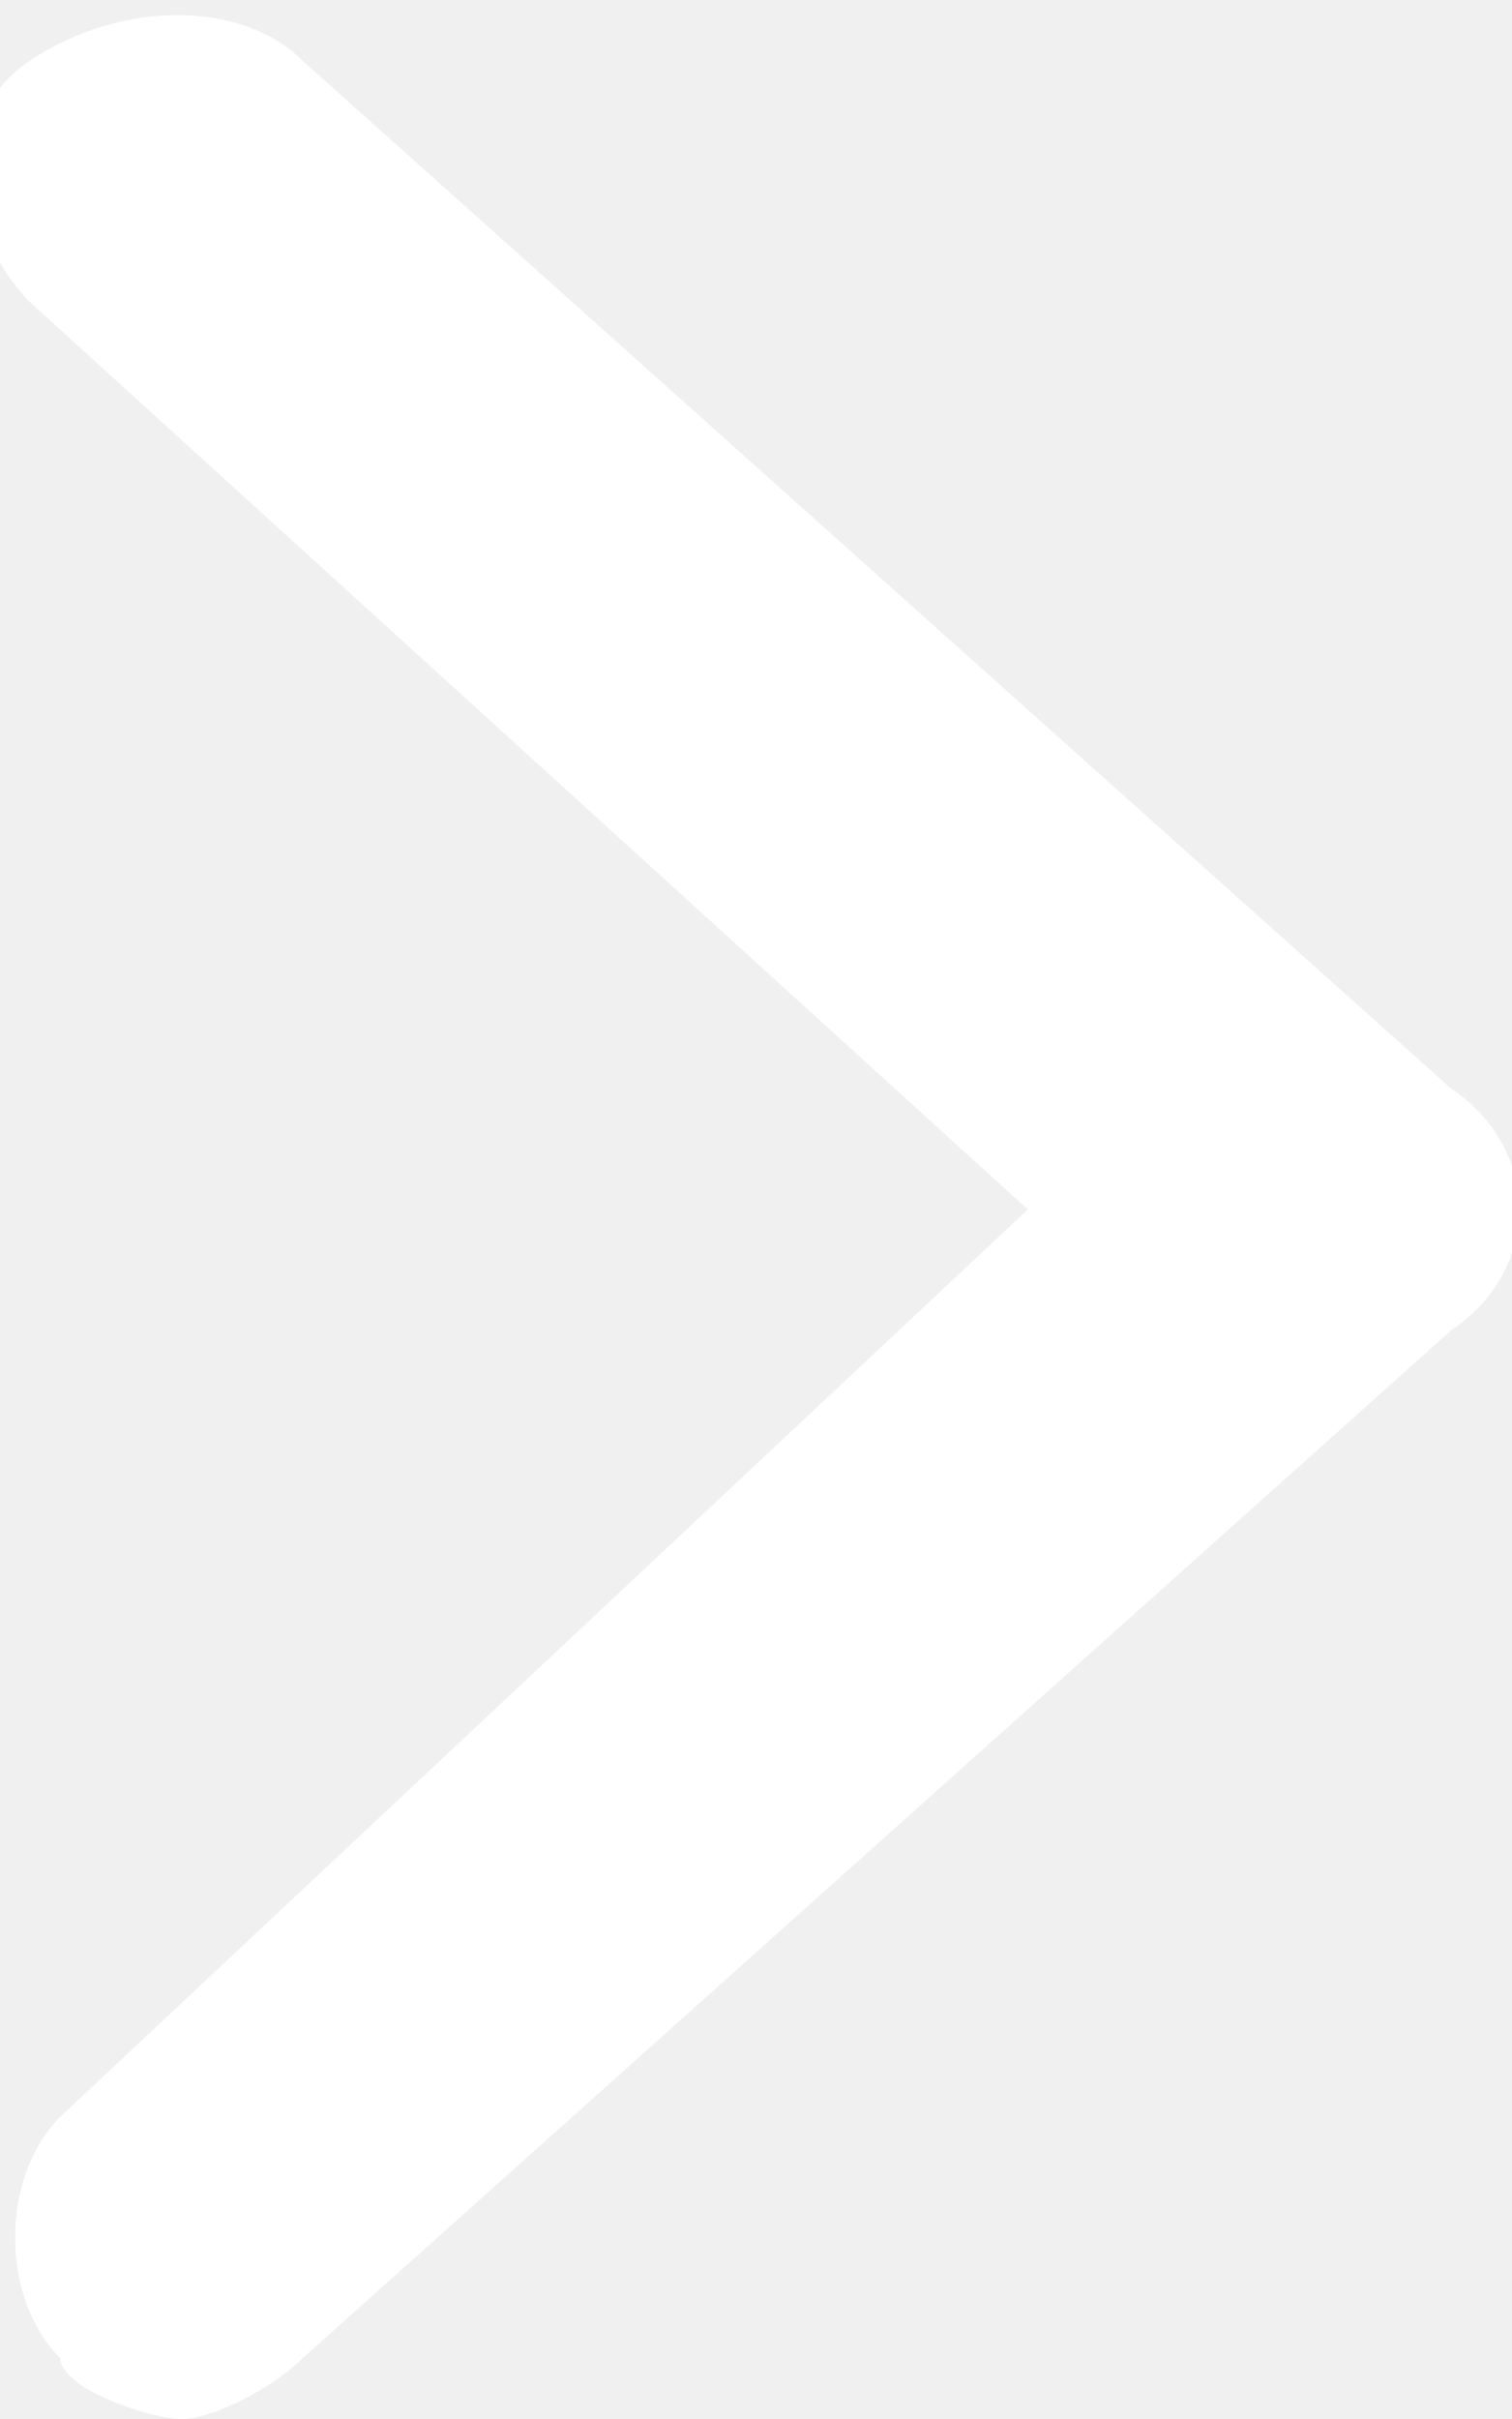
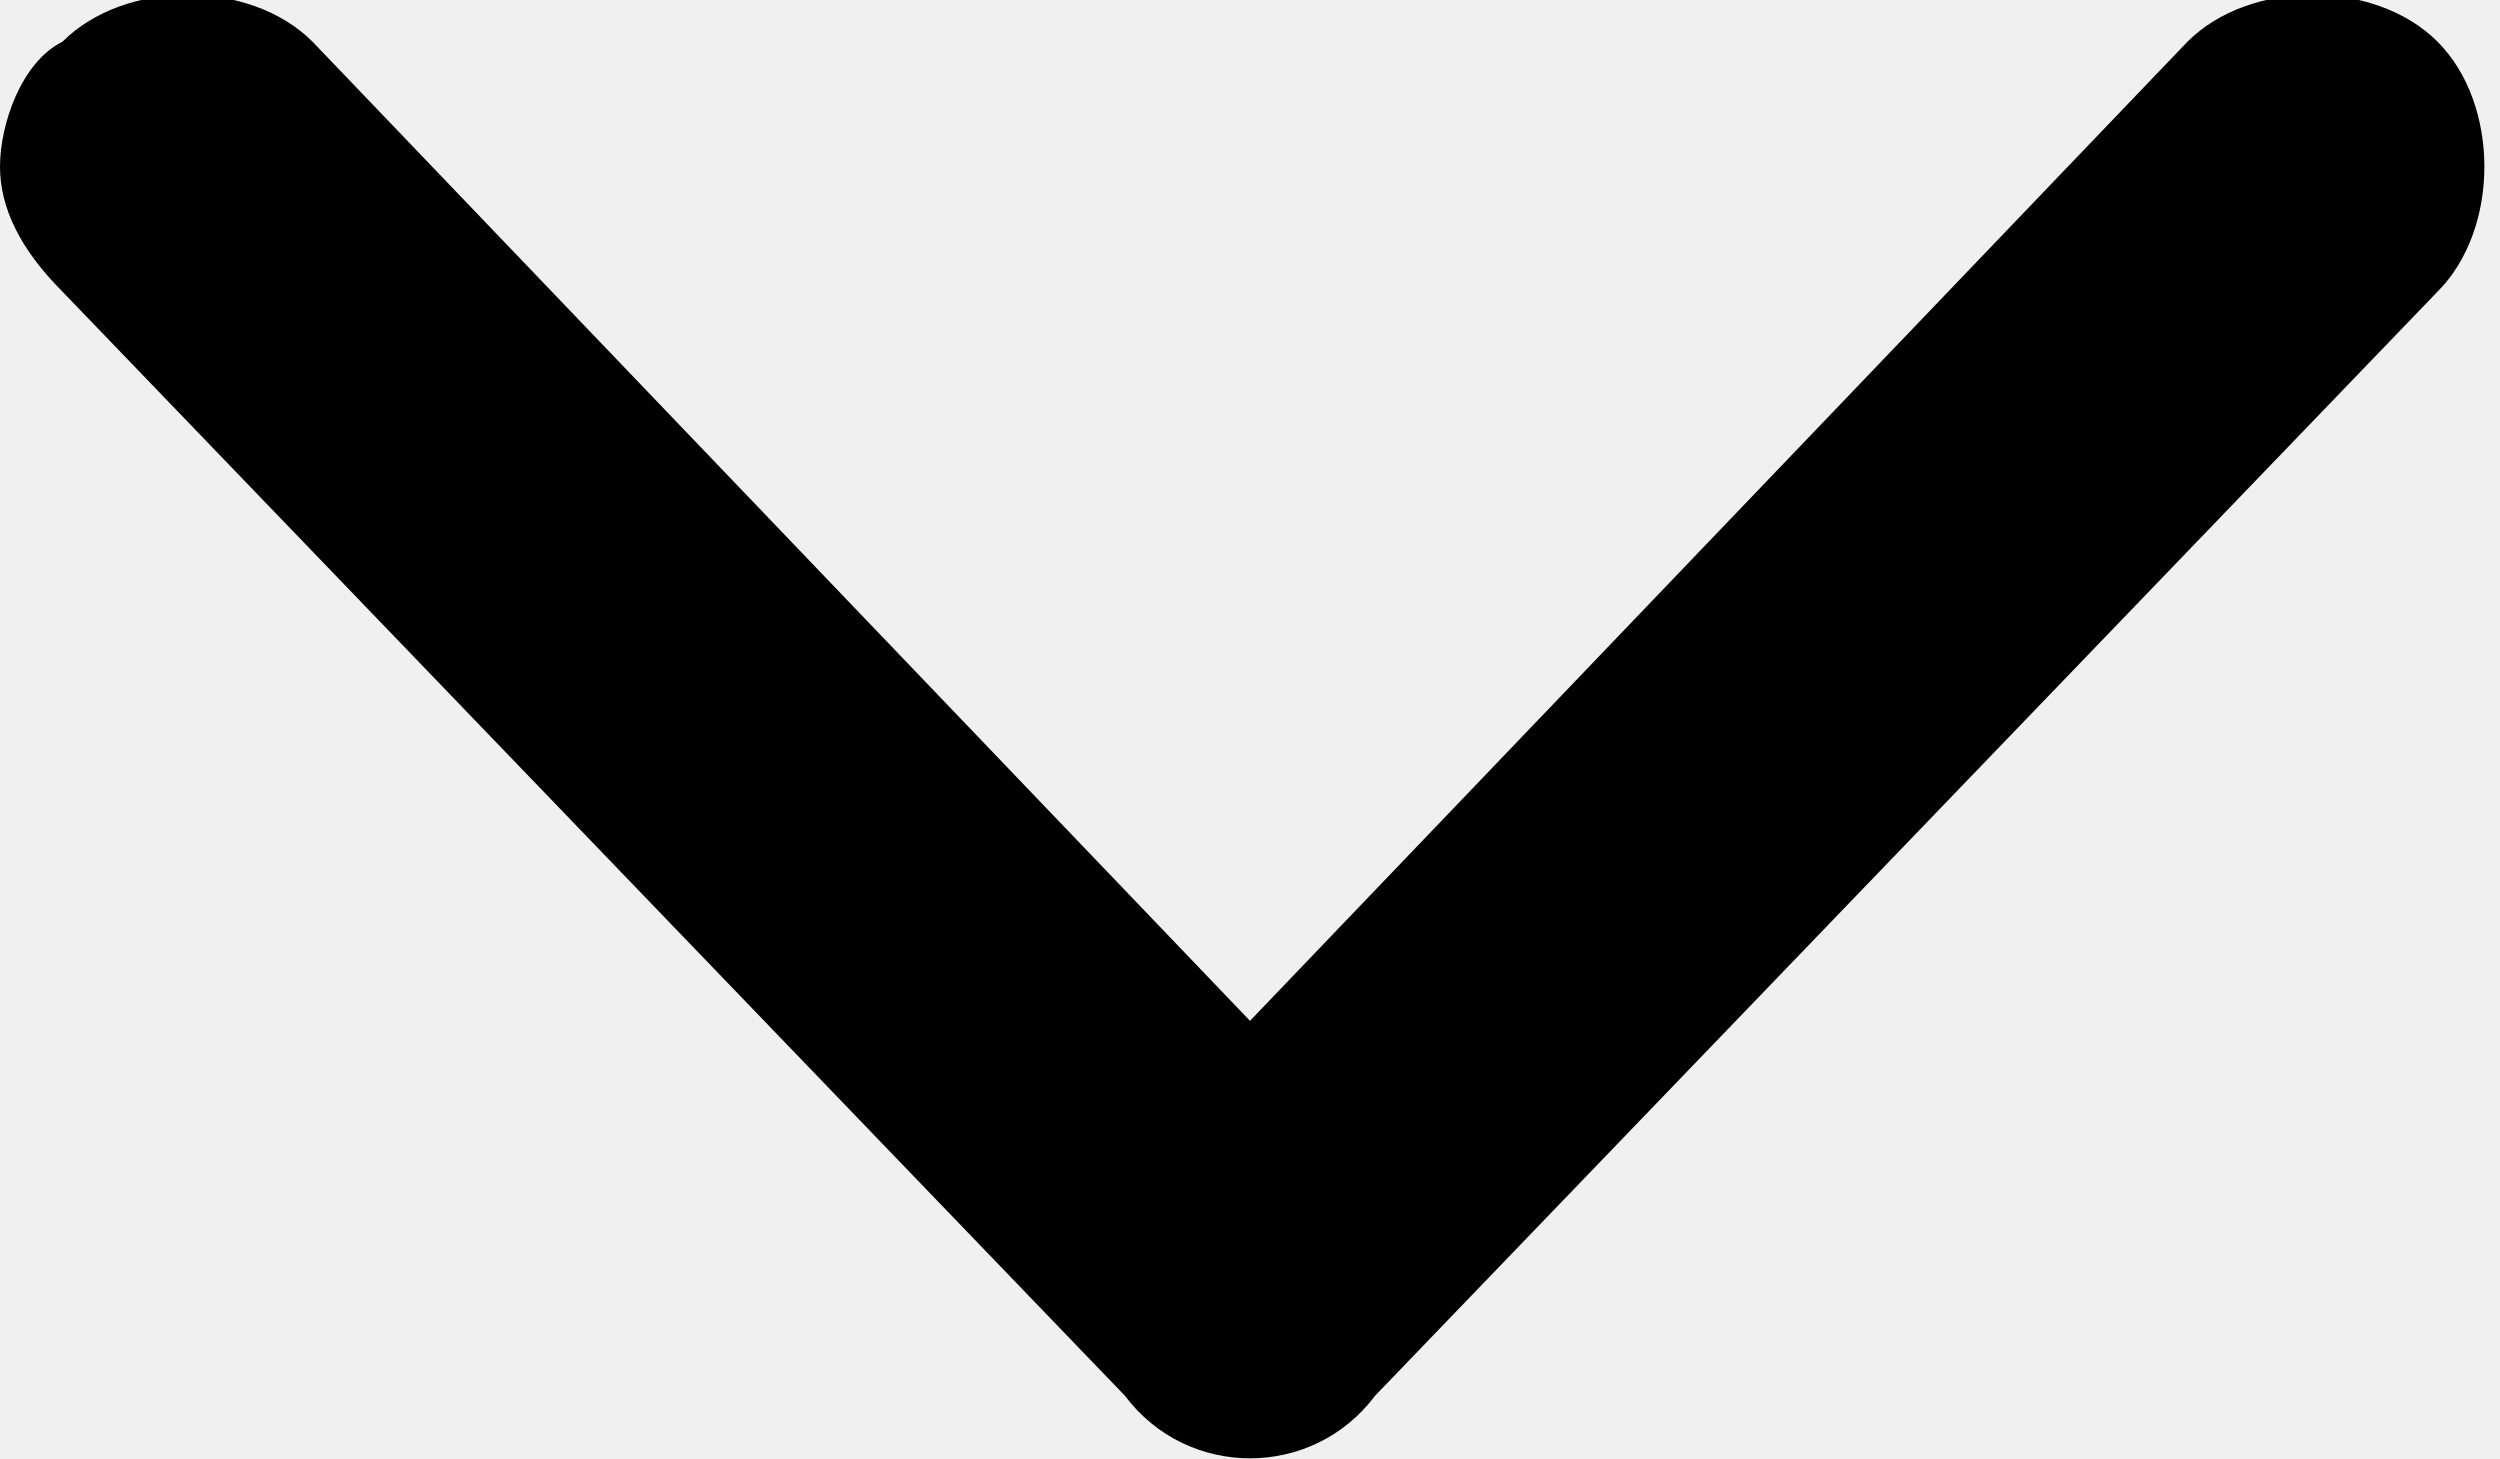
- <svg xmlns="http://www.w3.org/2000/svg" width="5" height="8" fill="none">
-   <path d="M4.8 3.6 1 .2C.8 0 .4 0 .1.2-.2.4-.1.8.1 1l3.3 3L.2 7c-.2.2-.2.6 0 .8 0 .1.3.2.4.2.1 0 .3-.1.4-.2l3.8-3.4c.3-.2.3-.6 0-.8Z" fill="#fff" />
+ <svg xmlns="http://www.w3.org/2000/svg" width="12" height="7" fill="none">
+   <path d="m6.6 6.7 5.1-5.3c.3-.3.3-.9 0-1.2-.3-.3-.9-.3-1.2 0L6 4.9 1.5.2C1.2-.1.6-.1.3.2.1.3 0 .6 0 .8c0 .2.1.4.3.6l5.1 5.3c.3.4.9.4 1.2 0Z" fill="#000" />
</svg>
